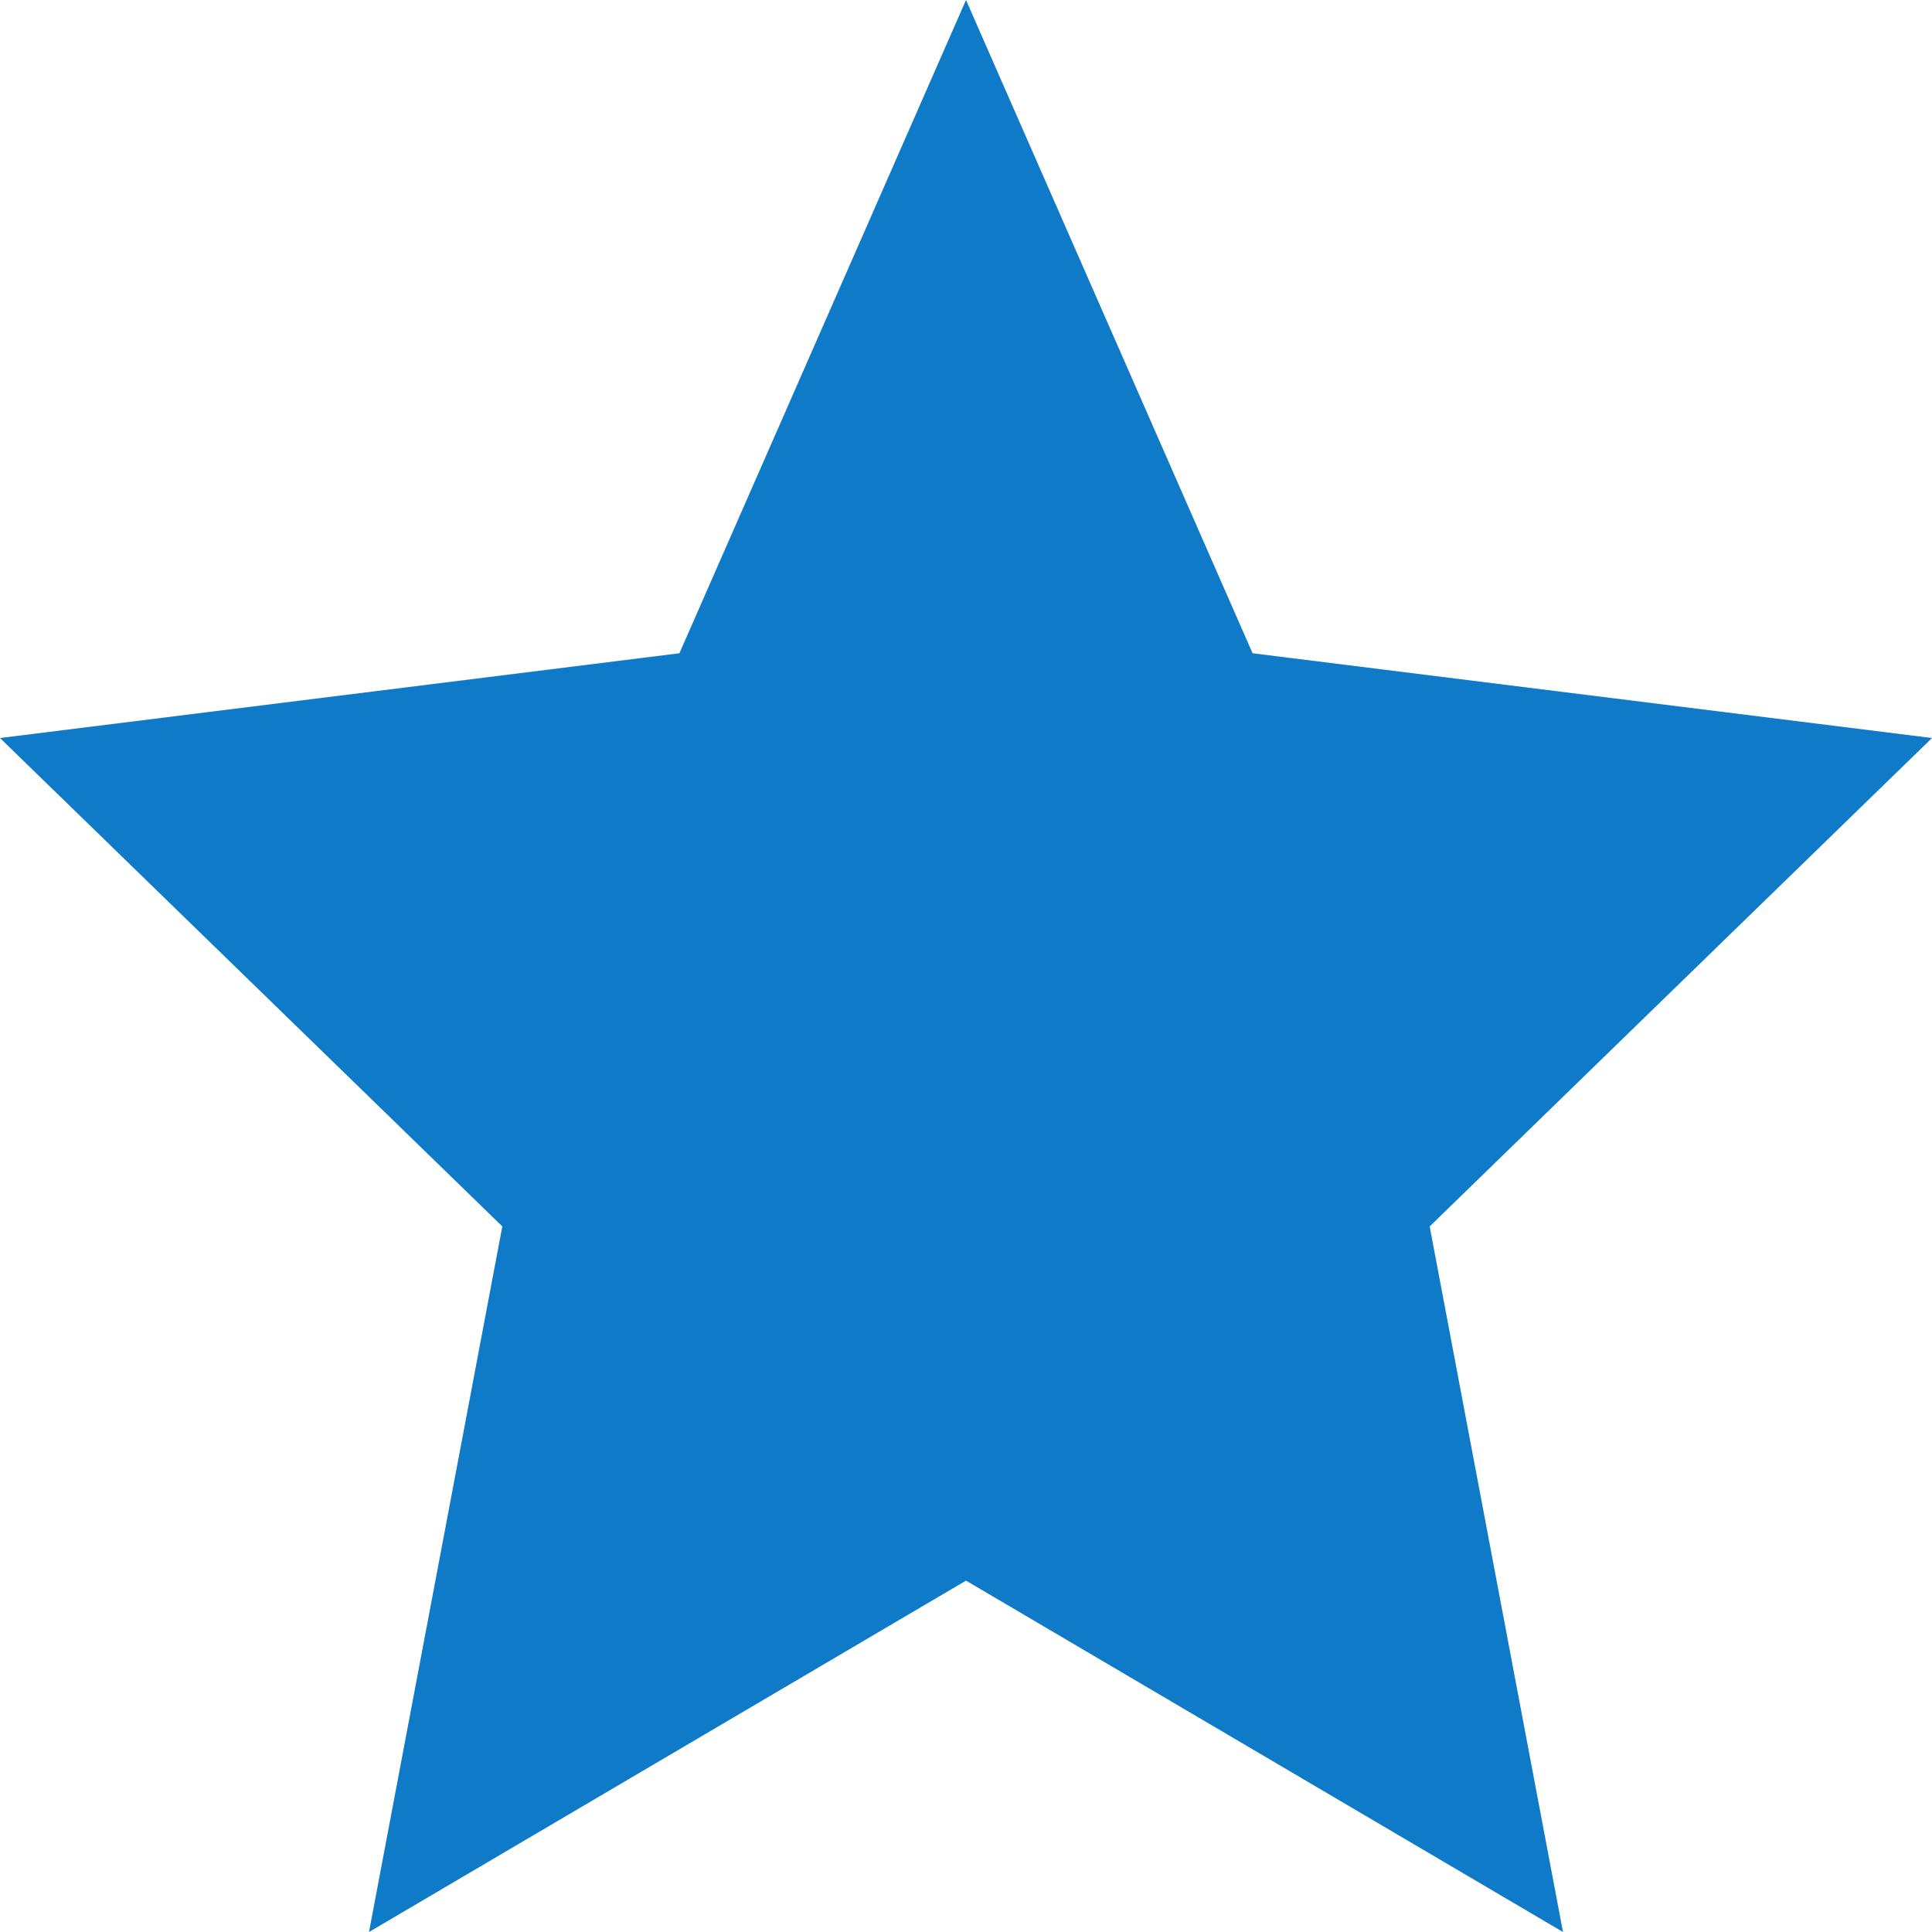
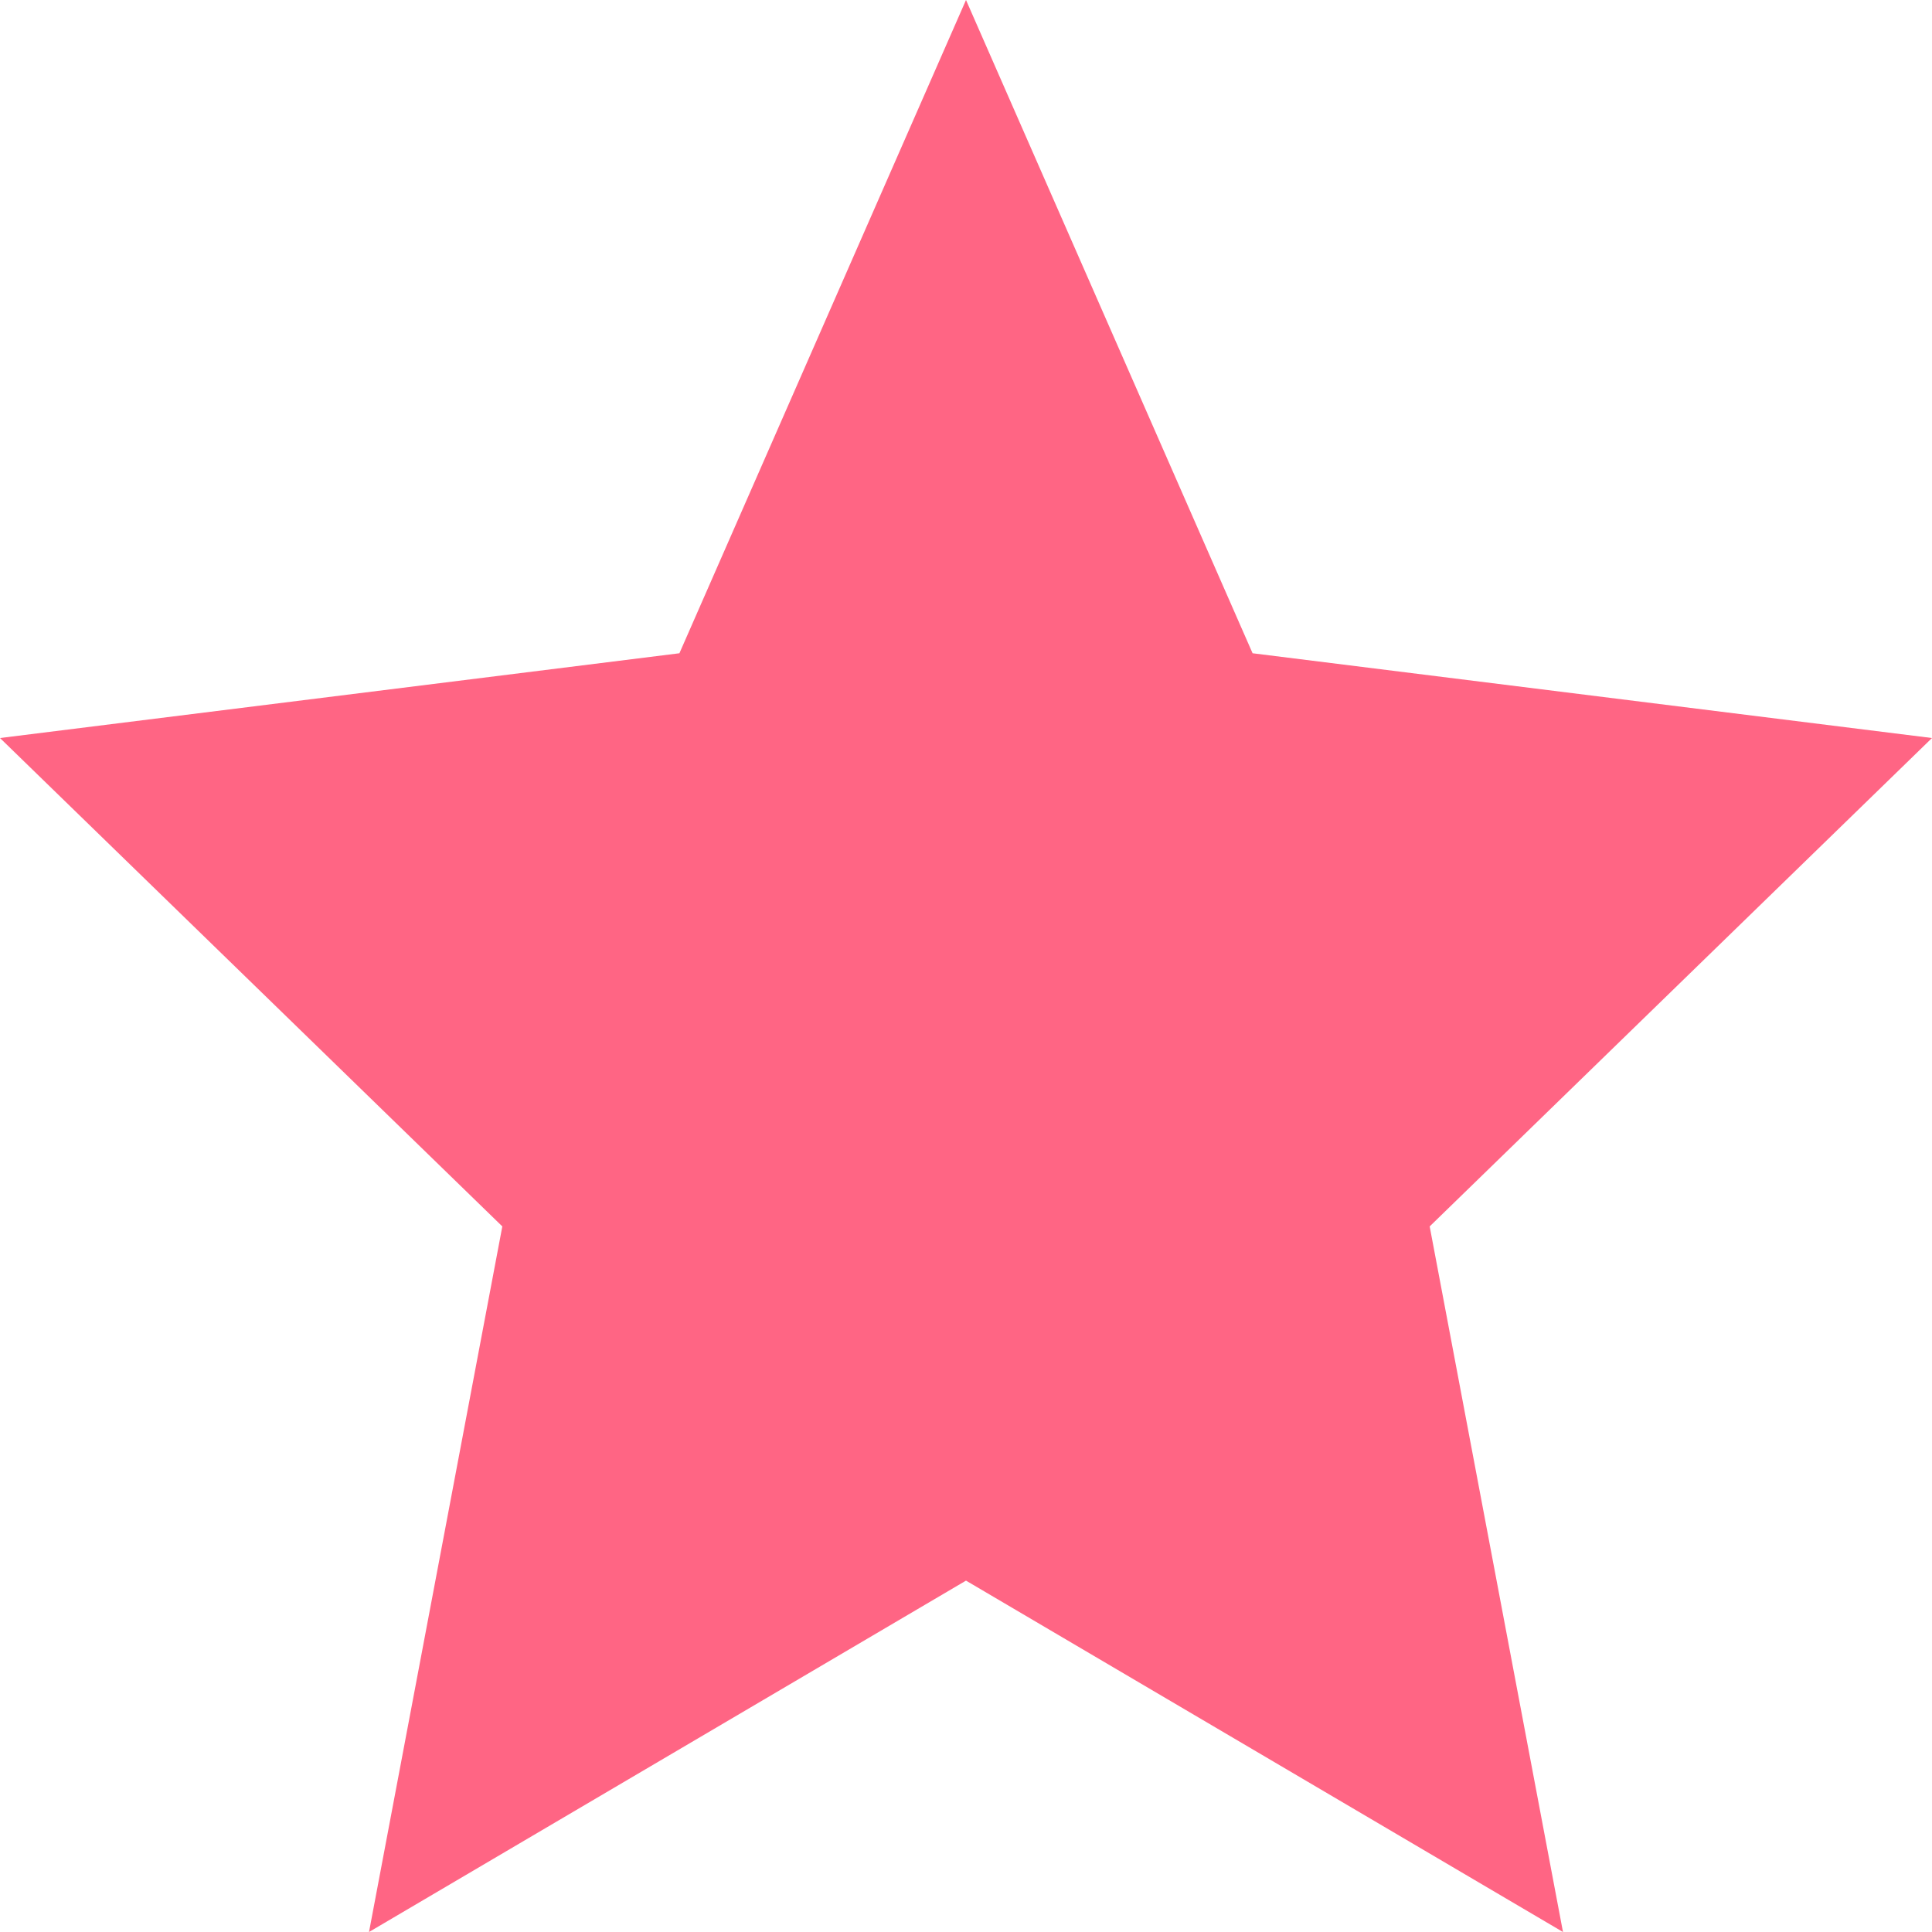
<svg xmlns="http://www.w3.org/2000/svg" width="24" height="24" viewBox="0 0 24 24" fill="none">
-   <path d="M12 19.635L4.584 24L6.24 15.235L0 9.168L8.44 8.115L12 0L15.56 8.115L24 9.168L17.76 15.235L19.416 24L12 19.635Z" fill="#0F7AC7" />
+   <path d="M12 19.635L4.584 24L6.24 15.235L0 9.168L8.44 8.115L12 0L15.56 8.115L24 9.168L17.76 15.235L19.416 24L12 19.635Z" fill="#FF6584" />
</svg>
